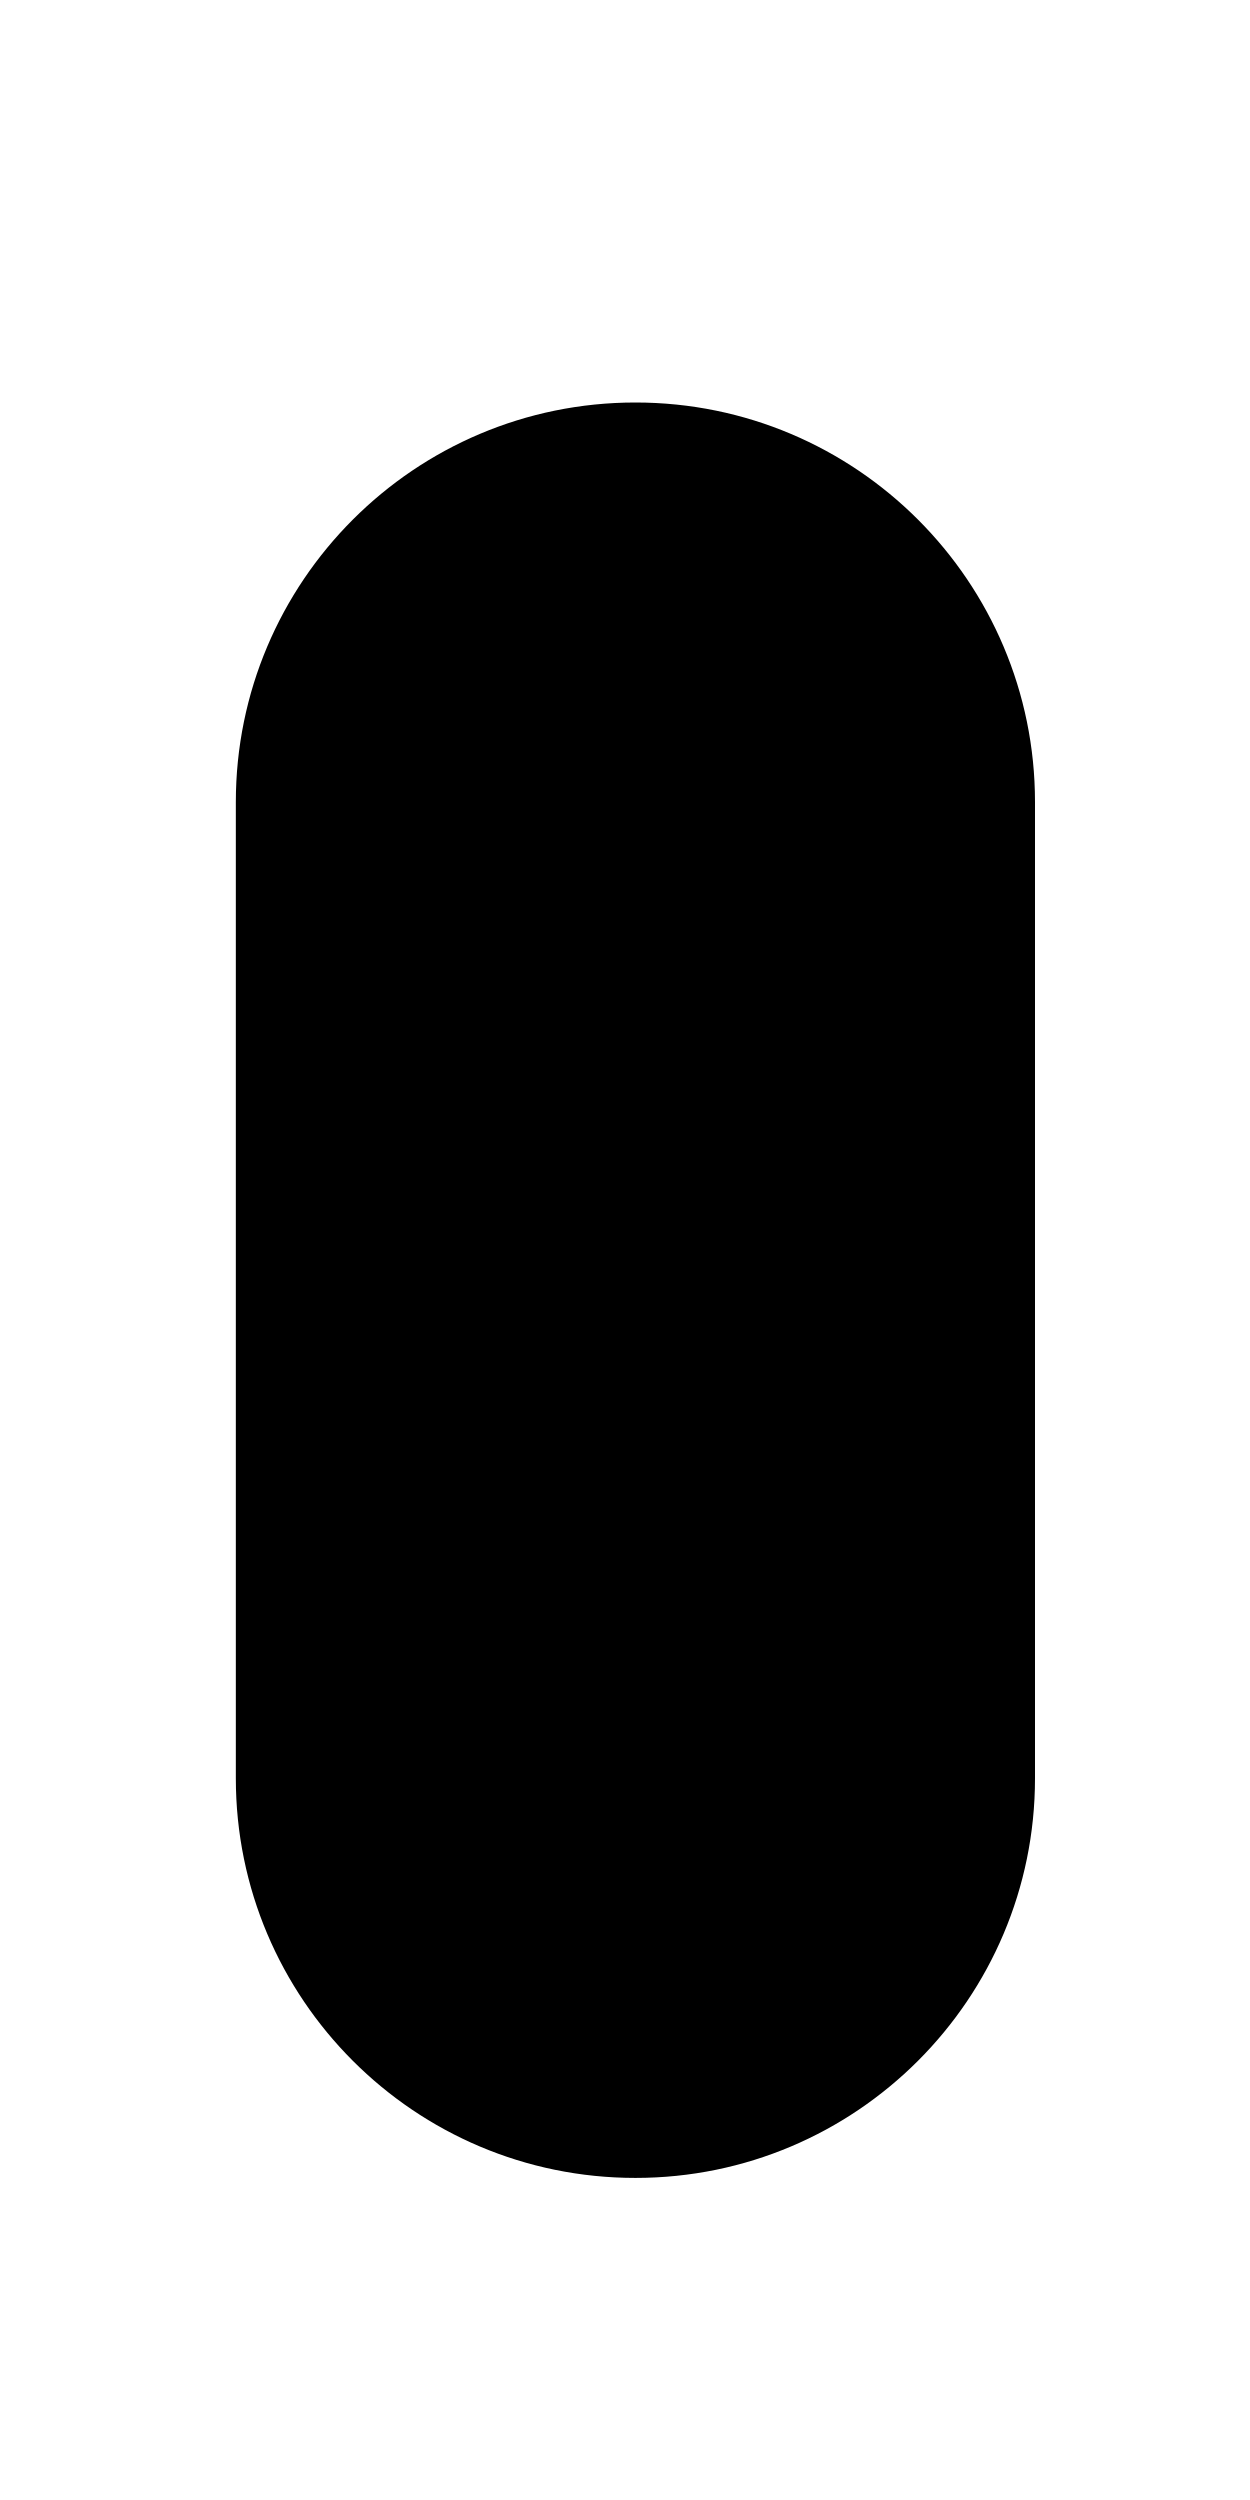
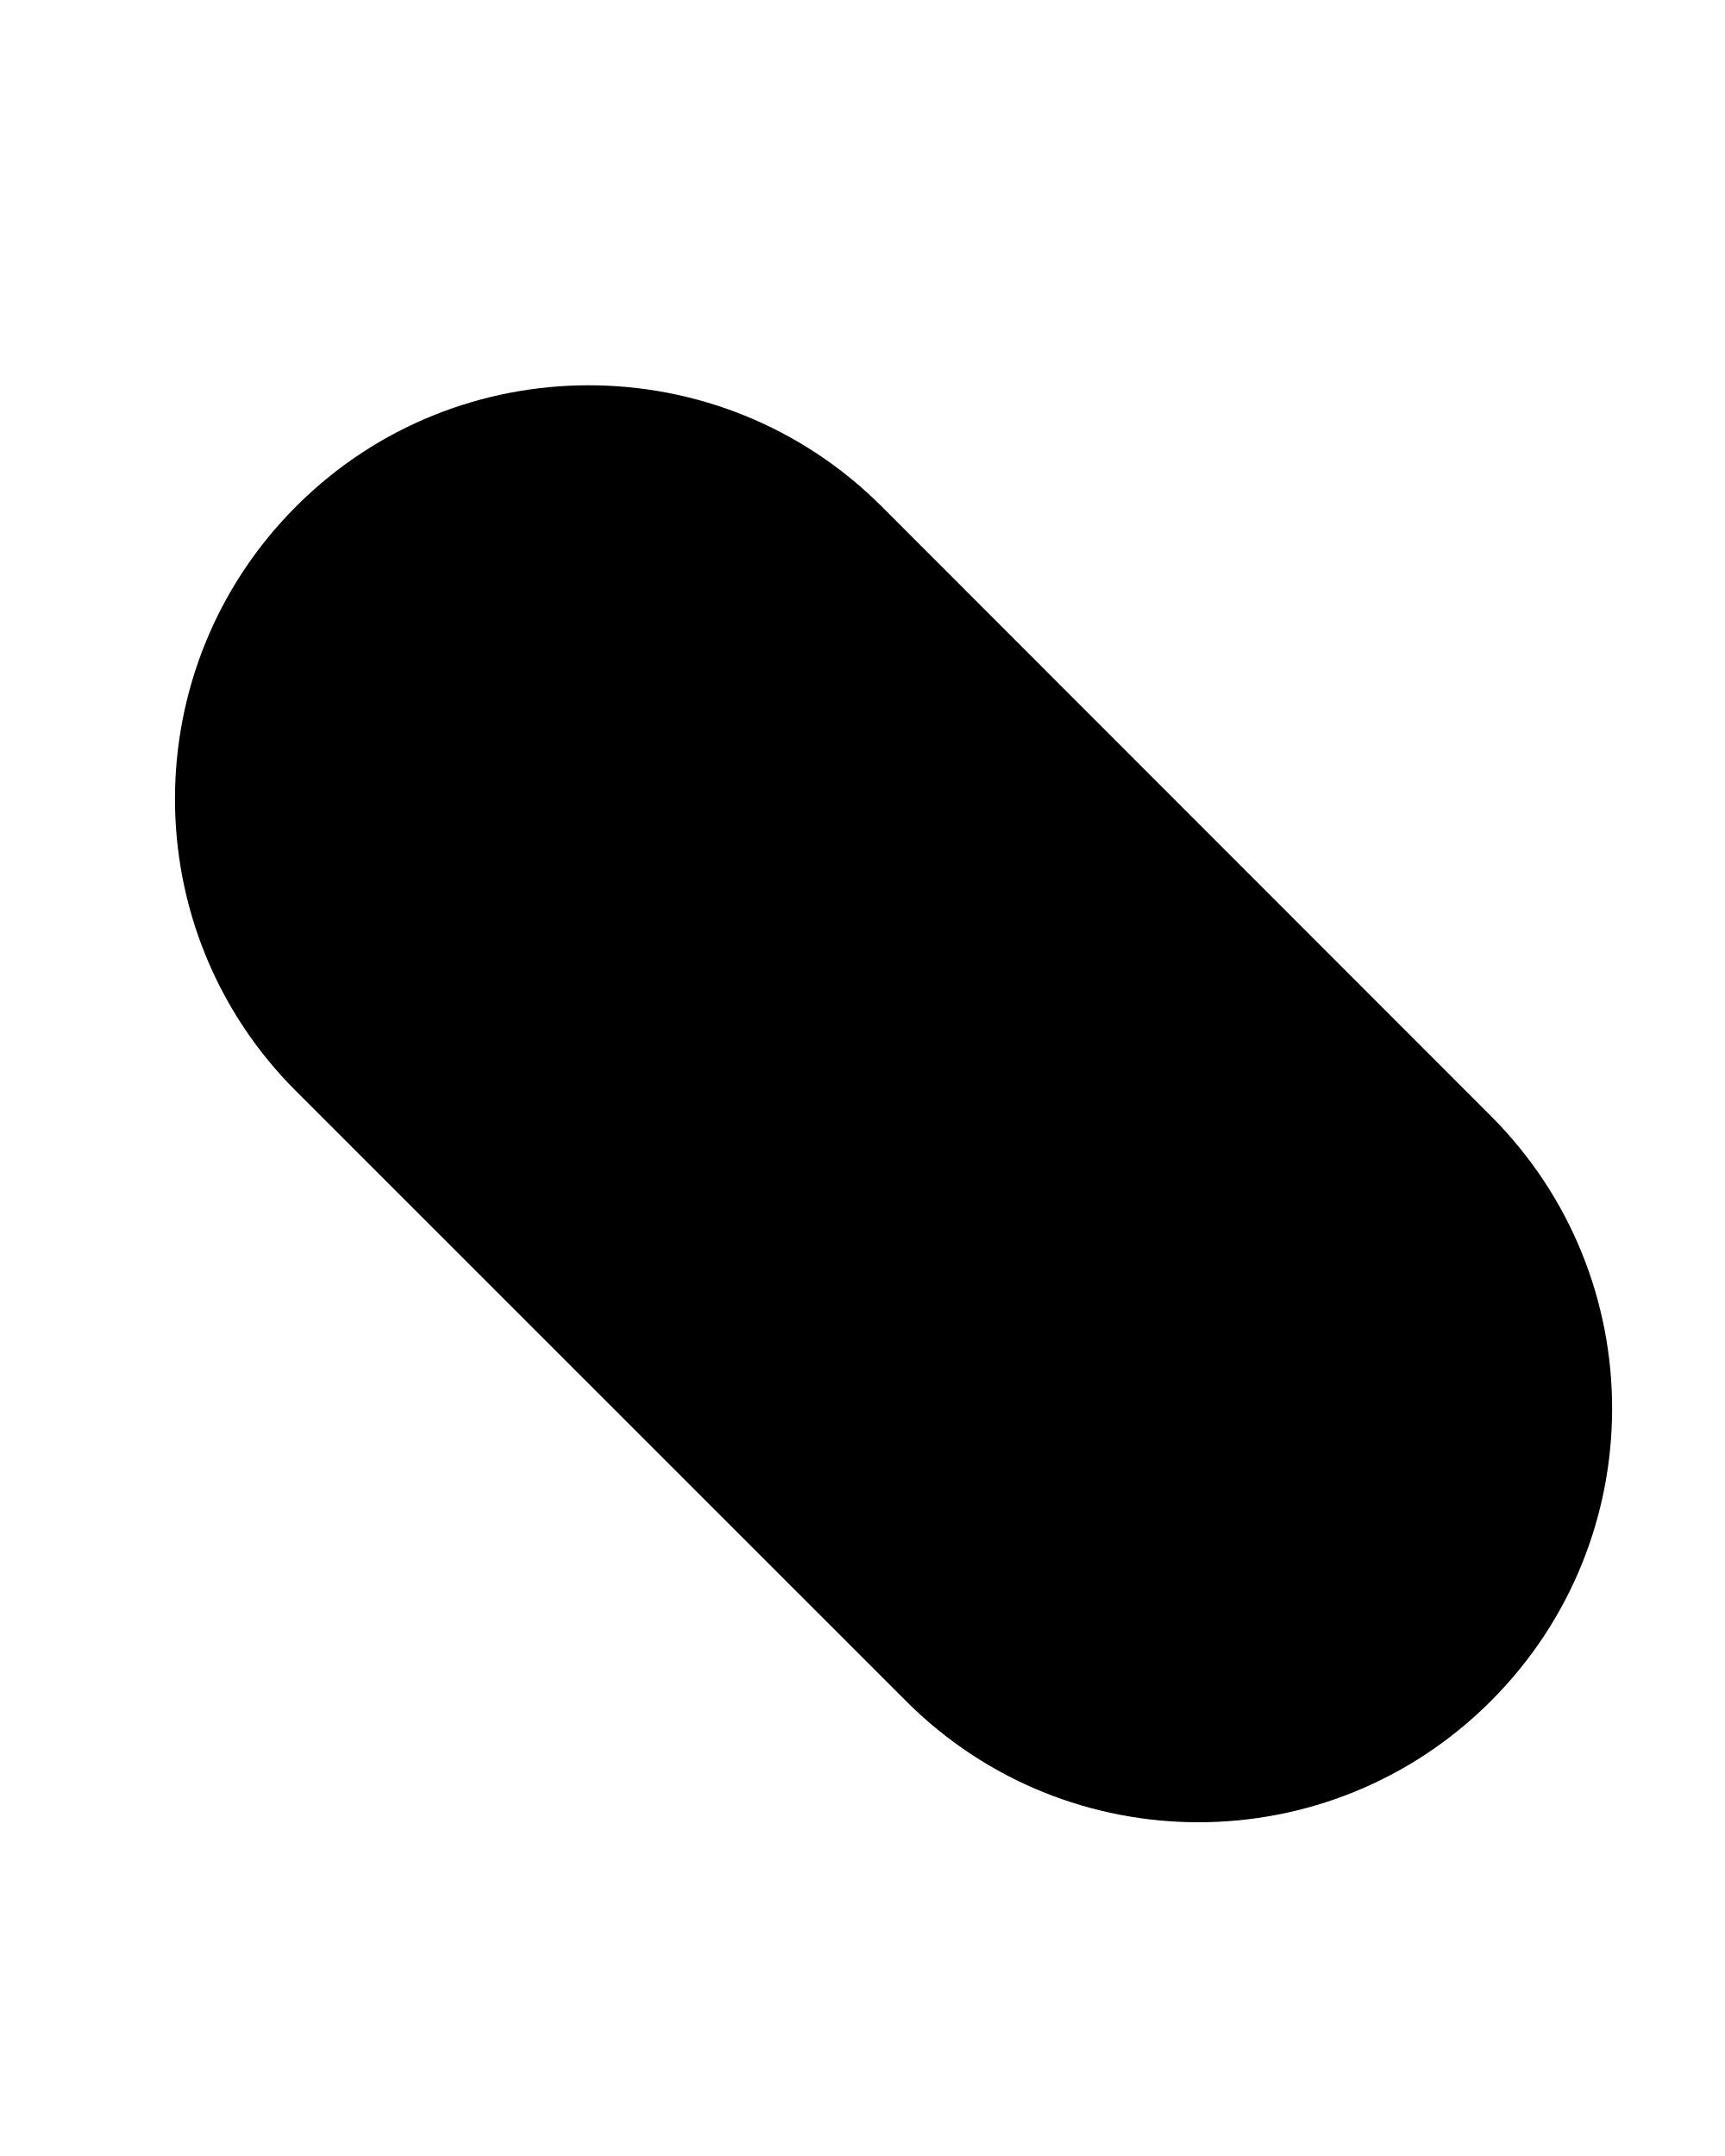
- <svg xmlns="http://www.w3.org/2000/svg" version="1.1" width="3px" height="6px">
-   <g transform="matrix(1 0 0 1 -782 -274 )">
-     <path d="M 0.566 4.268  C 0.566 4.797  0.995 5.227  1.525 5.227  C 2.055 5.227  2.484 4.797  2.484 4.268  L 2.484 1.925  C 2.484 1.396  2.055 0.966  1.525 0.966  C 0.995 0.966  0.566 1.396  0.566 1.925  L 0.566 4.268  Z " fill-rule="nonzero" fill="#000000" stroke="none" transform="matrix(1 0 0 1 782 274 )" />
+ <svg xmlns="http://www.w3.org/2000/svg" version="1.1" width="4px" height="5px">
+   <g transform="matrix(1 0 0 1 -790 -295 )">
+     <path d="M 3.457 2.588  L 2.044 1.174  C 1.669 0.8  1.061 0.8  0.687 1.174  C 0.312 1.549  0.312 2.157  0.687 2.531  L 2.101 3.945  C 2.288 4.132  2.533 4.226  2.779 4.226  C 3.025 4.226  3.27 4.132  3.457 3.945  C 3.832 3.57  3.832 2.963  3.457 2.588  Z " fill-rule="nonzero" fill="#000000" stroke="none" transform="matrix(1 0 0 1 790 295 )" />
  </g>
</svg>
